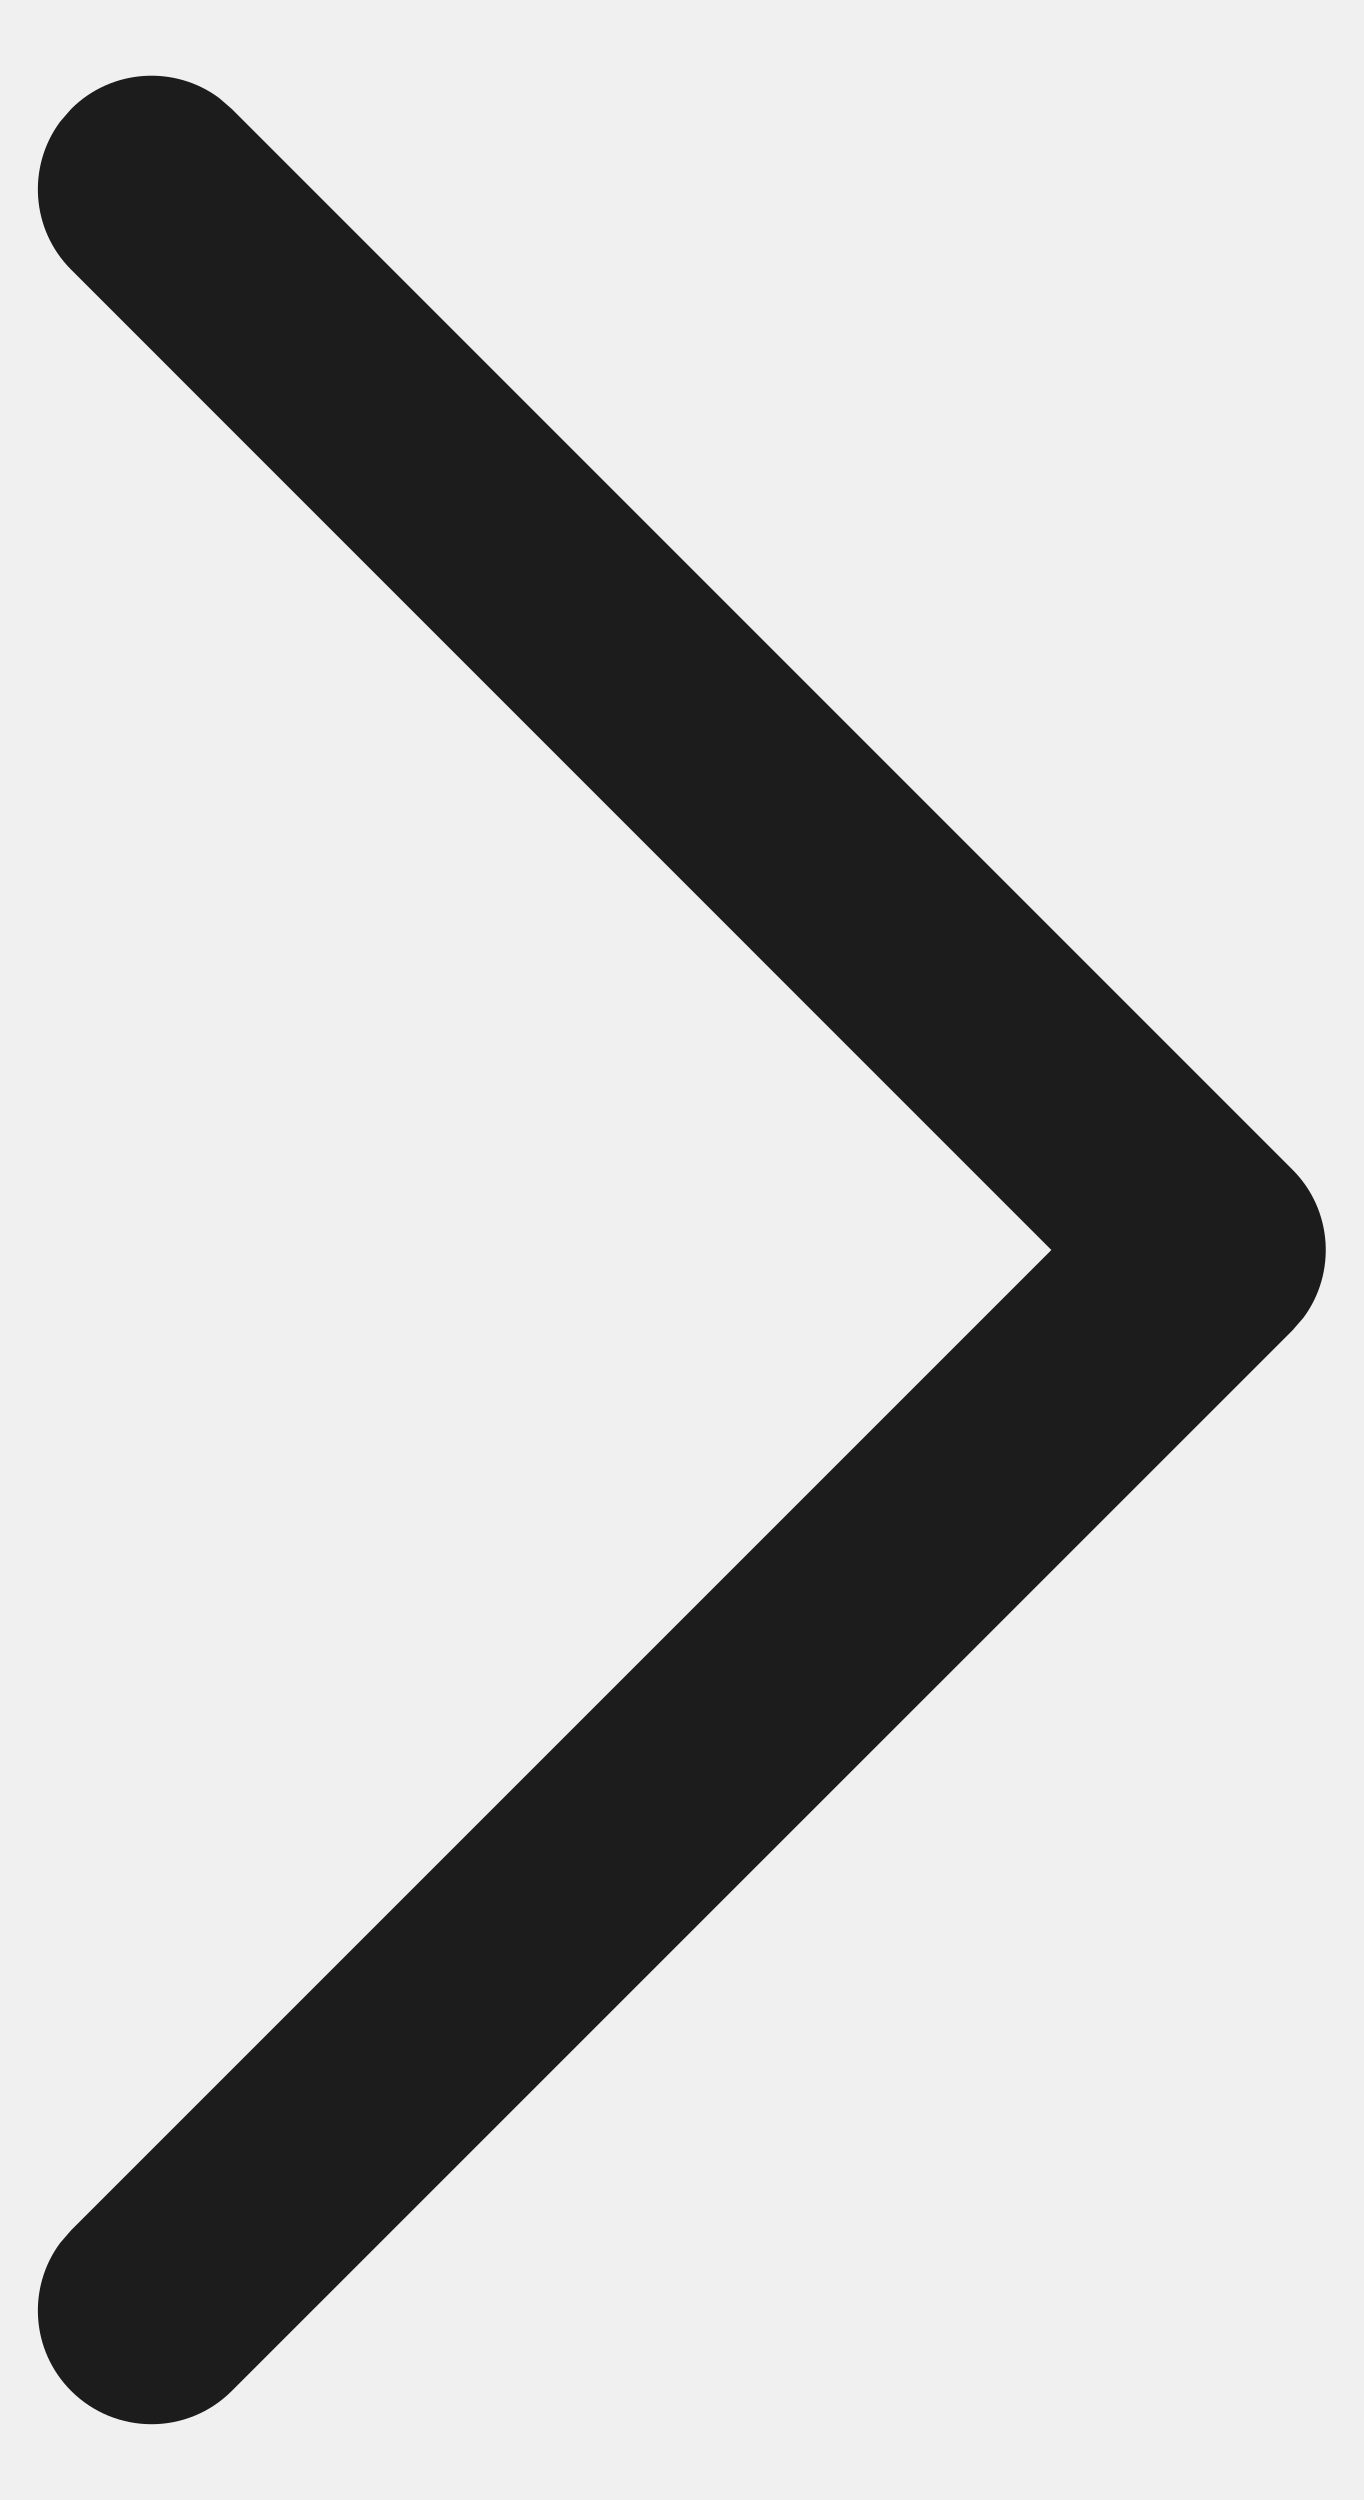
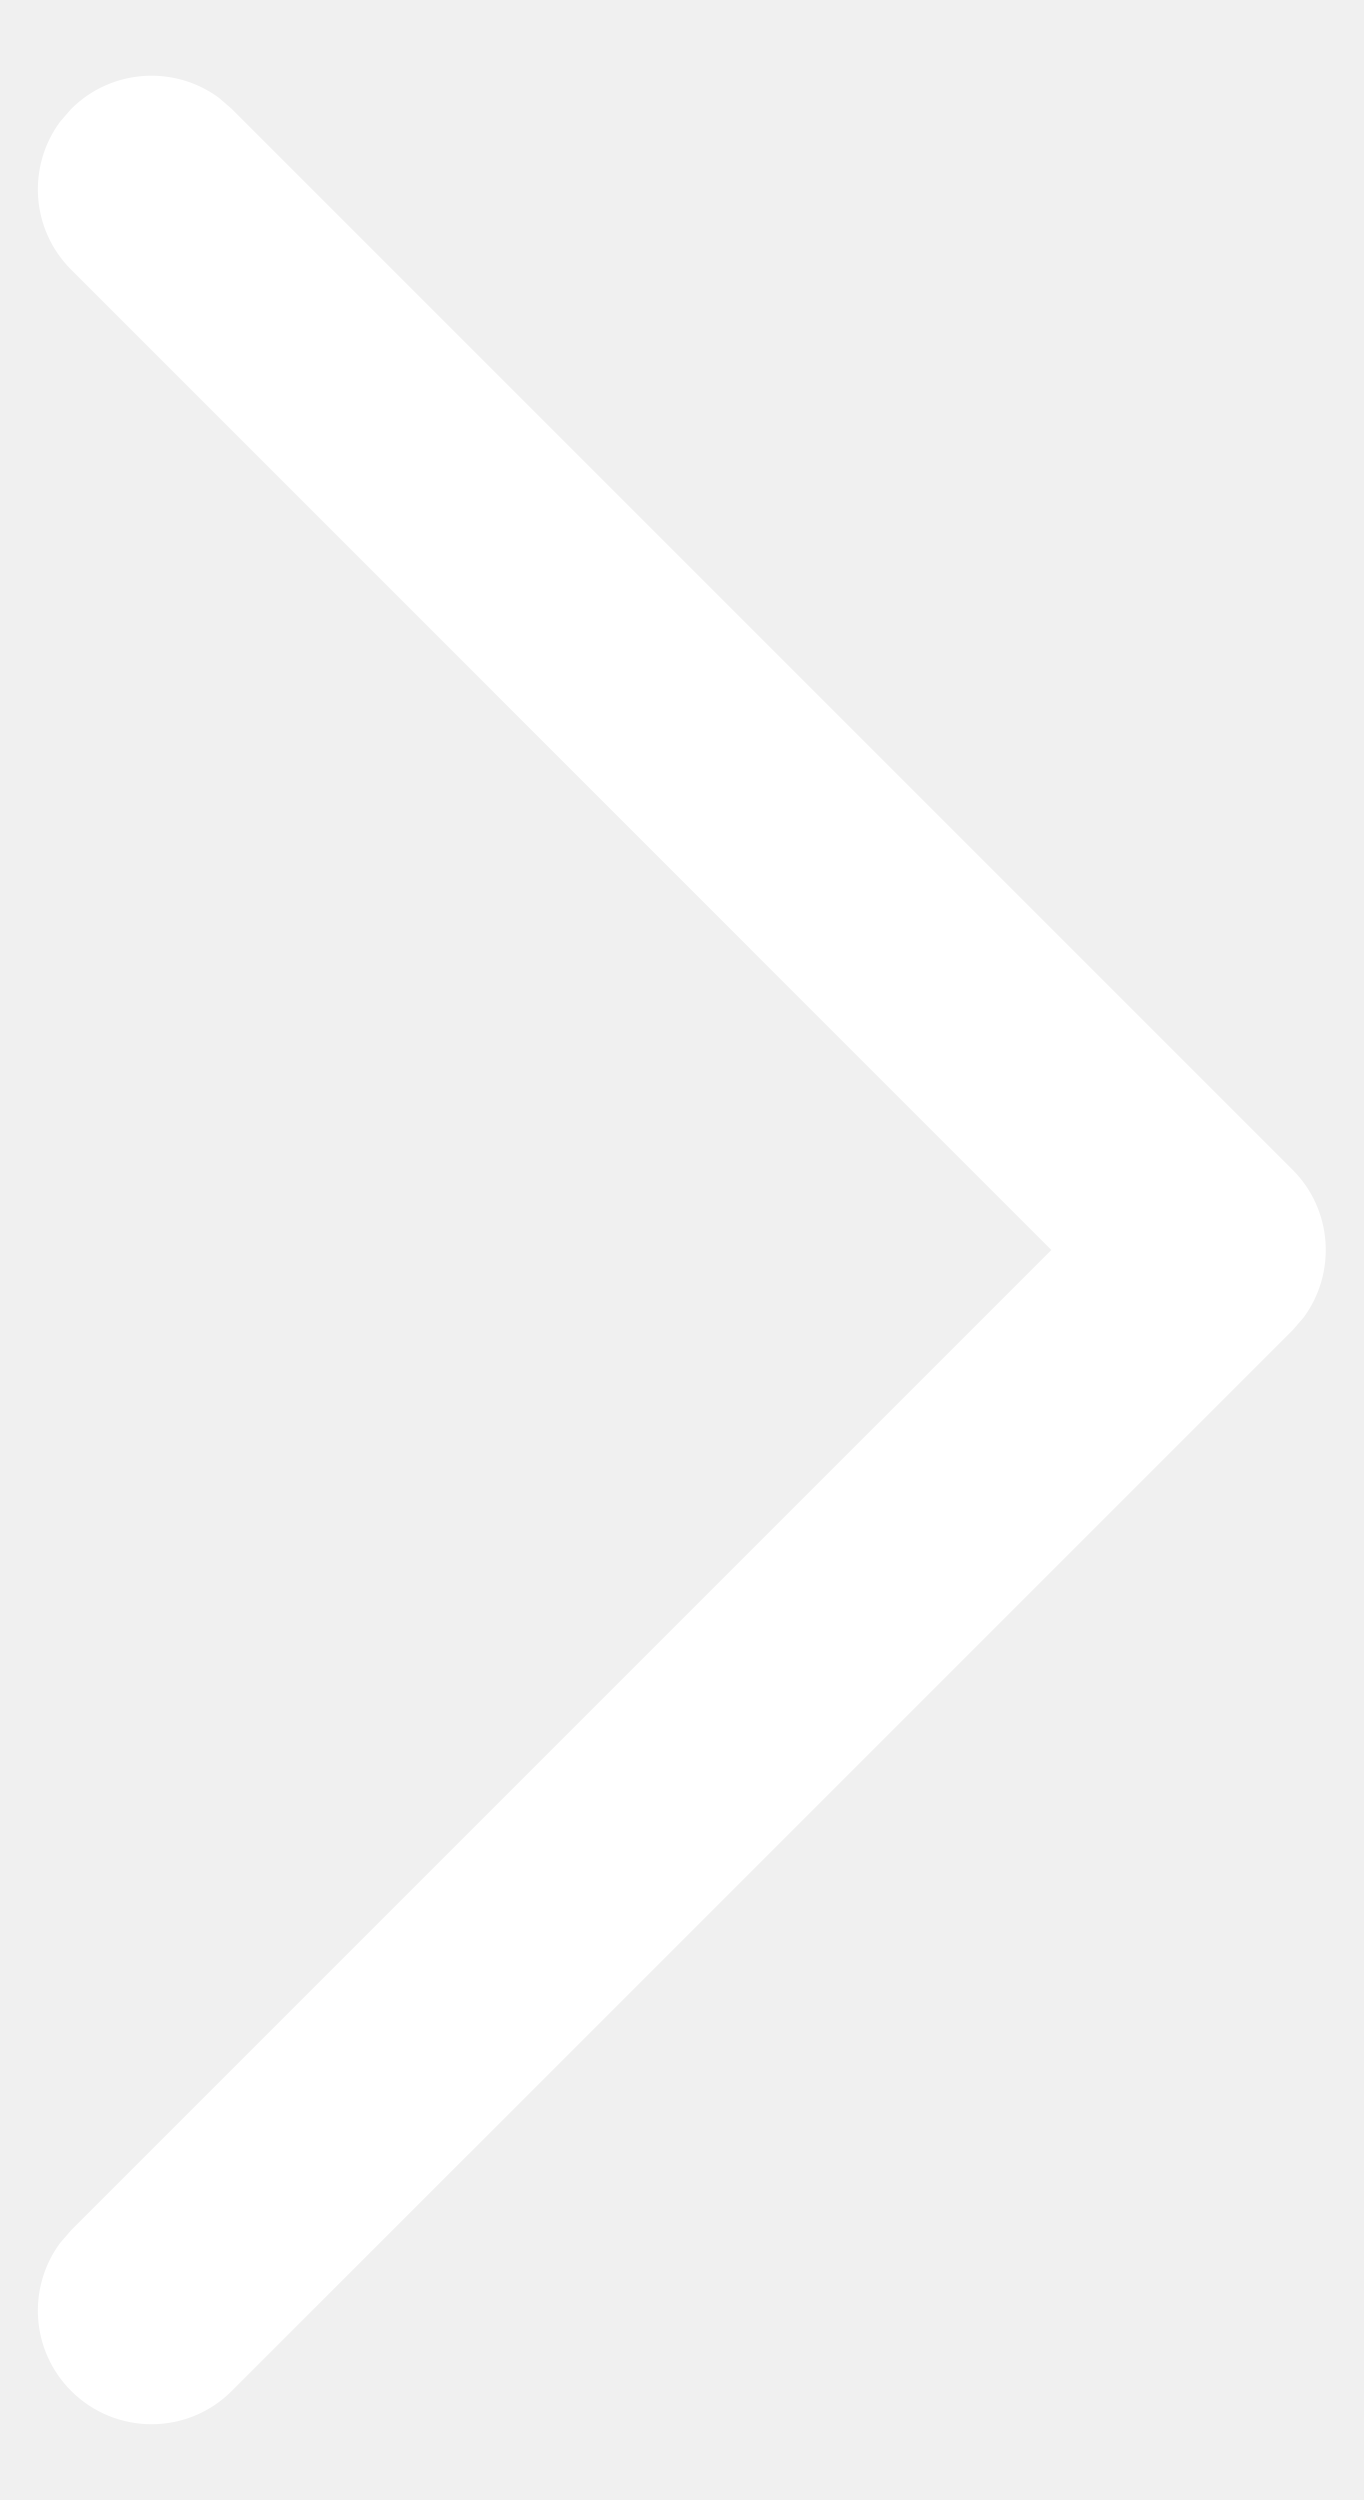
<svg xmlns="http://www.w3.org/2000/svg" width="12" height="22" viewBox="0 0 12 22" fill="none">
-   <path d="M0.626 21.04C0.271 20.685 0.239 20.13 0.529 19.738L0.626 19.626L9.252 11L0.626 2.373C0.271 2.018 0.239 1.463 0.529 1.071L0.626 0.959C0.981 0.604 1.537 0.572 1.928 0.862L2.04 0.959L11.374 10.293C11.729 10.648 11.761 11.203 11.471 11.595L11.374 11.707L2.04 21.04C1.65 21.431 1.017 21.431 0.626 21.04Z" fill="#1C1C1C" />
+   <path d="M0.626 21.04C0.271 20.685 0.239 20.13 0.529 19.738L0.626 19.626L9.252 11L0.626 2.373C0.271 2.018 0.239 1.463 0.529 1.071L0.626 0.959C0.981 0.604 1.537 0.572 1.928 0.862L2.04 0.959L11.374 10.293C11.729 10.648 11.761 11.203 11.471 11.595L11.374 11.707L2.04 21.04C1.65 21.431 1.017 21.431 0.626 21.04Z" fill="white" />
</svg>
